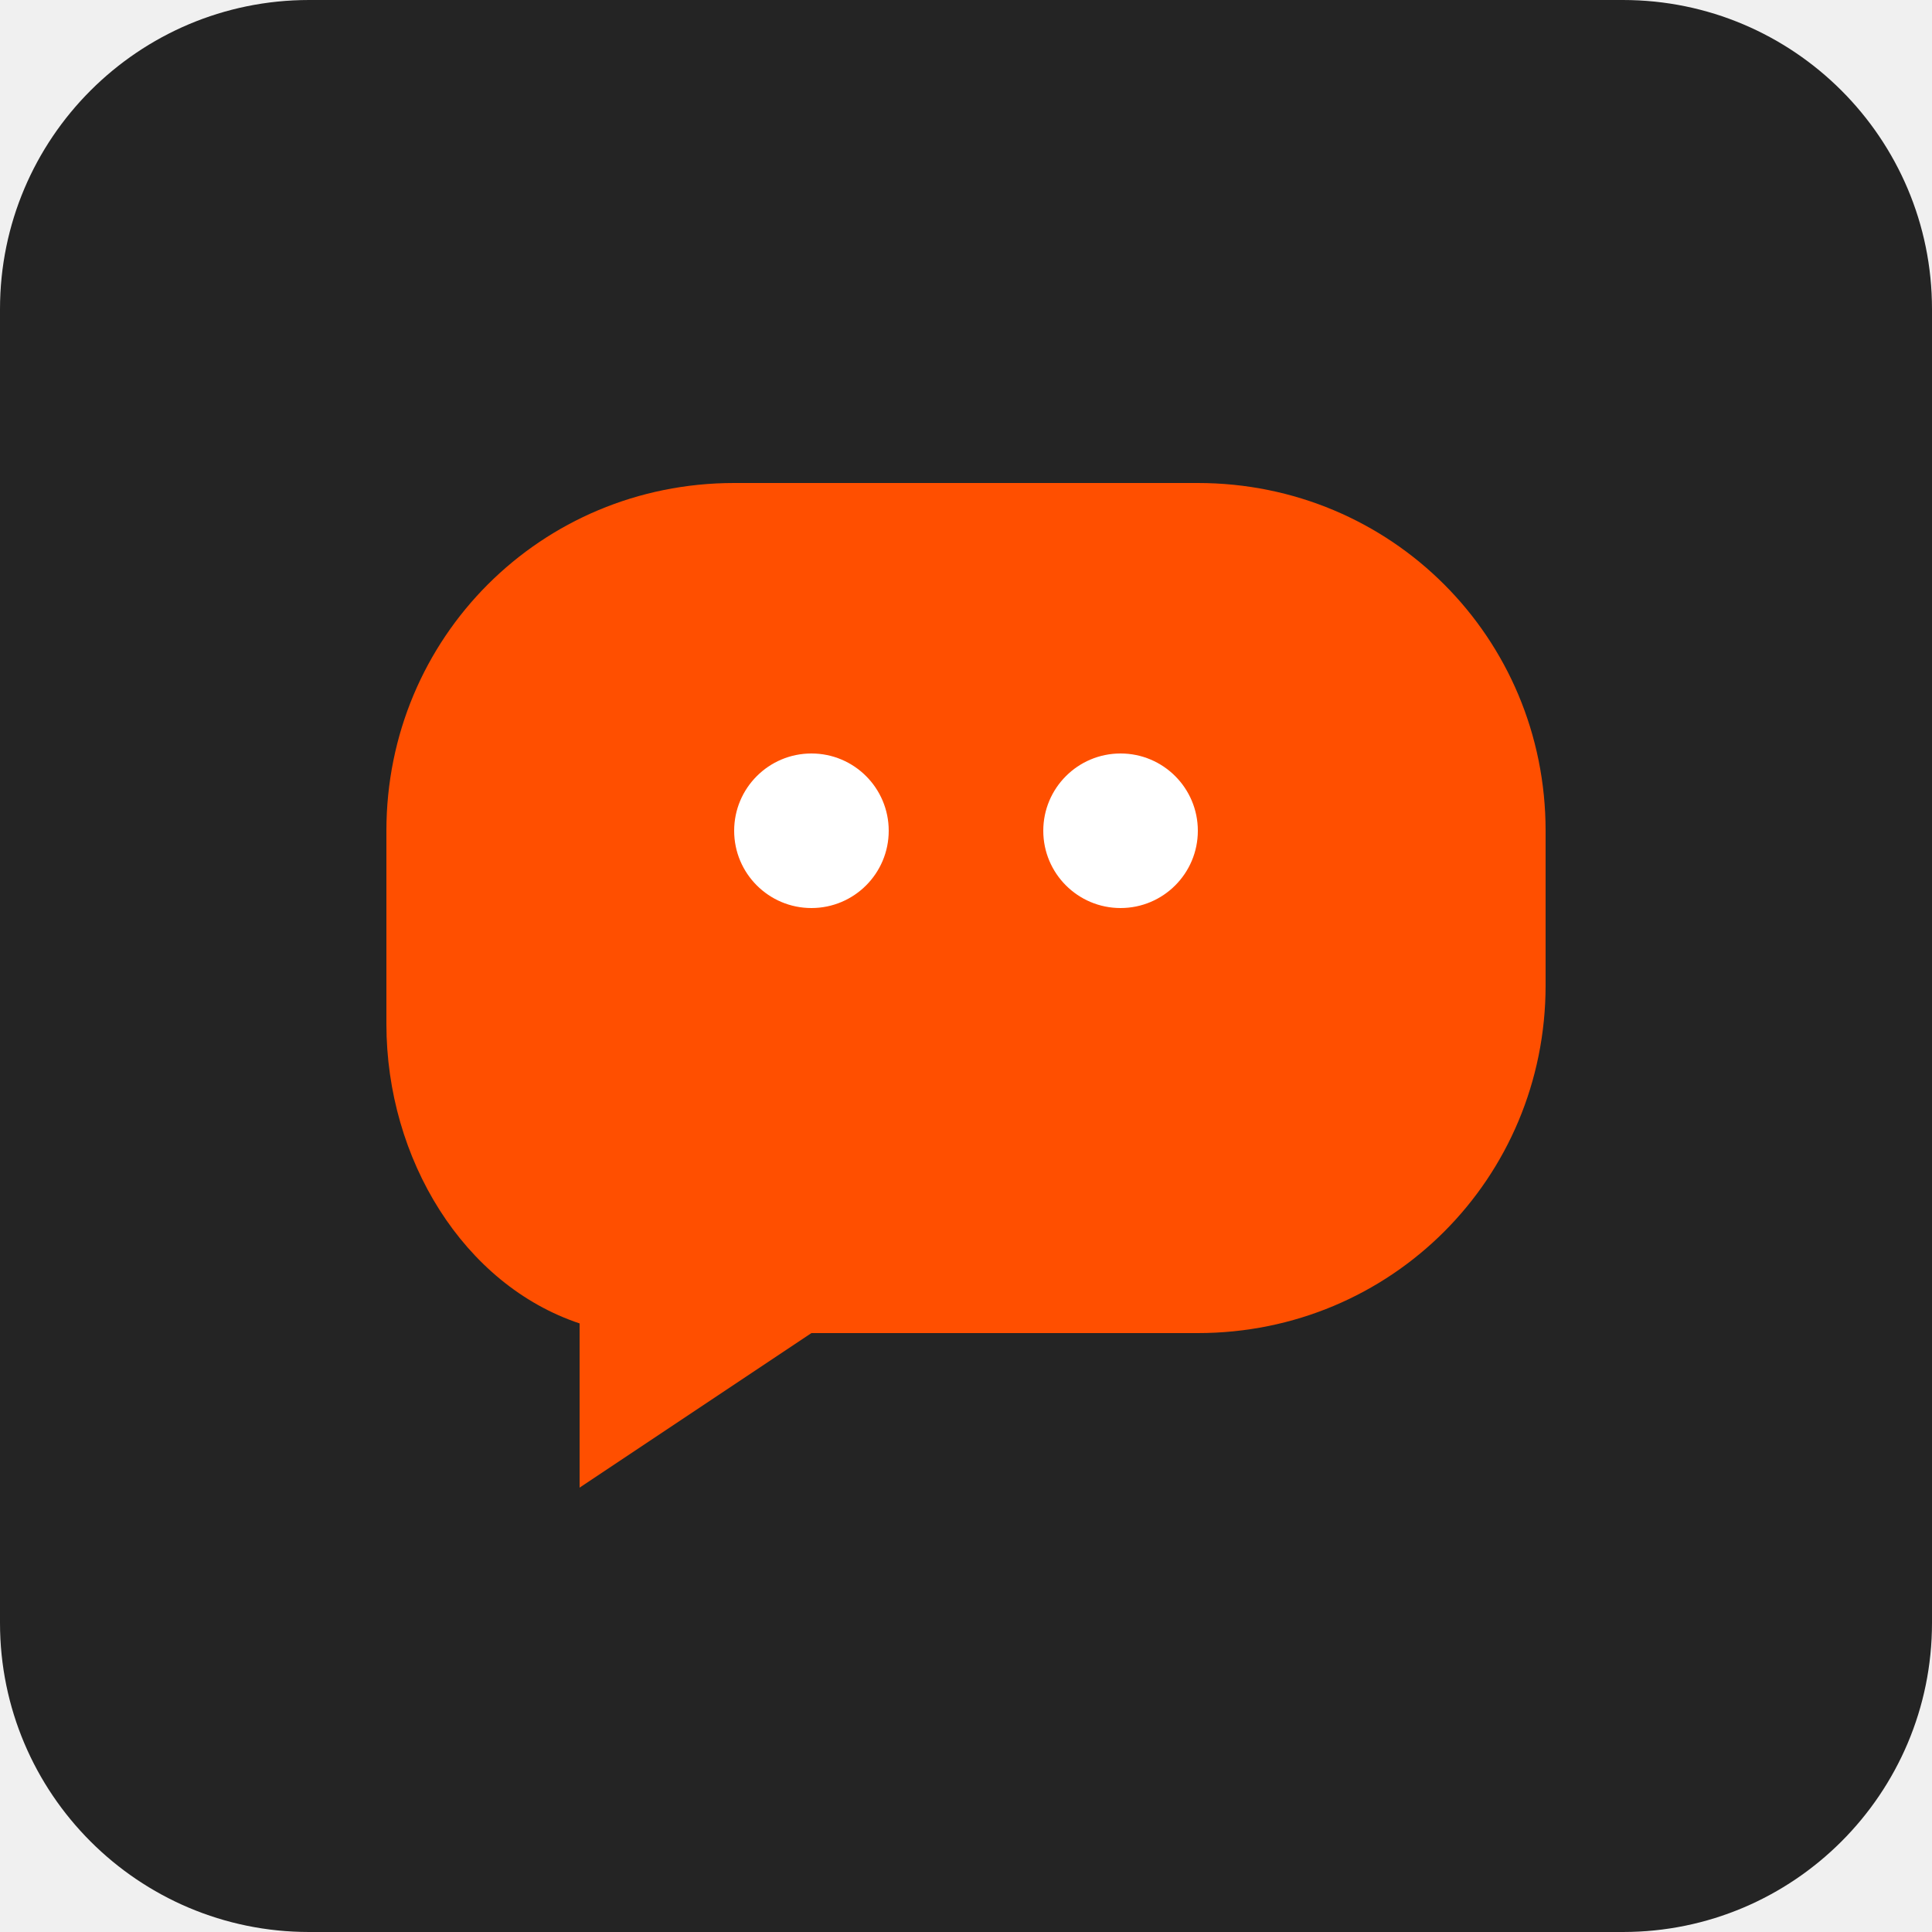
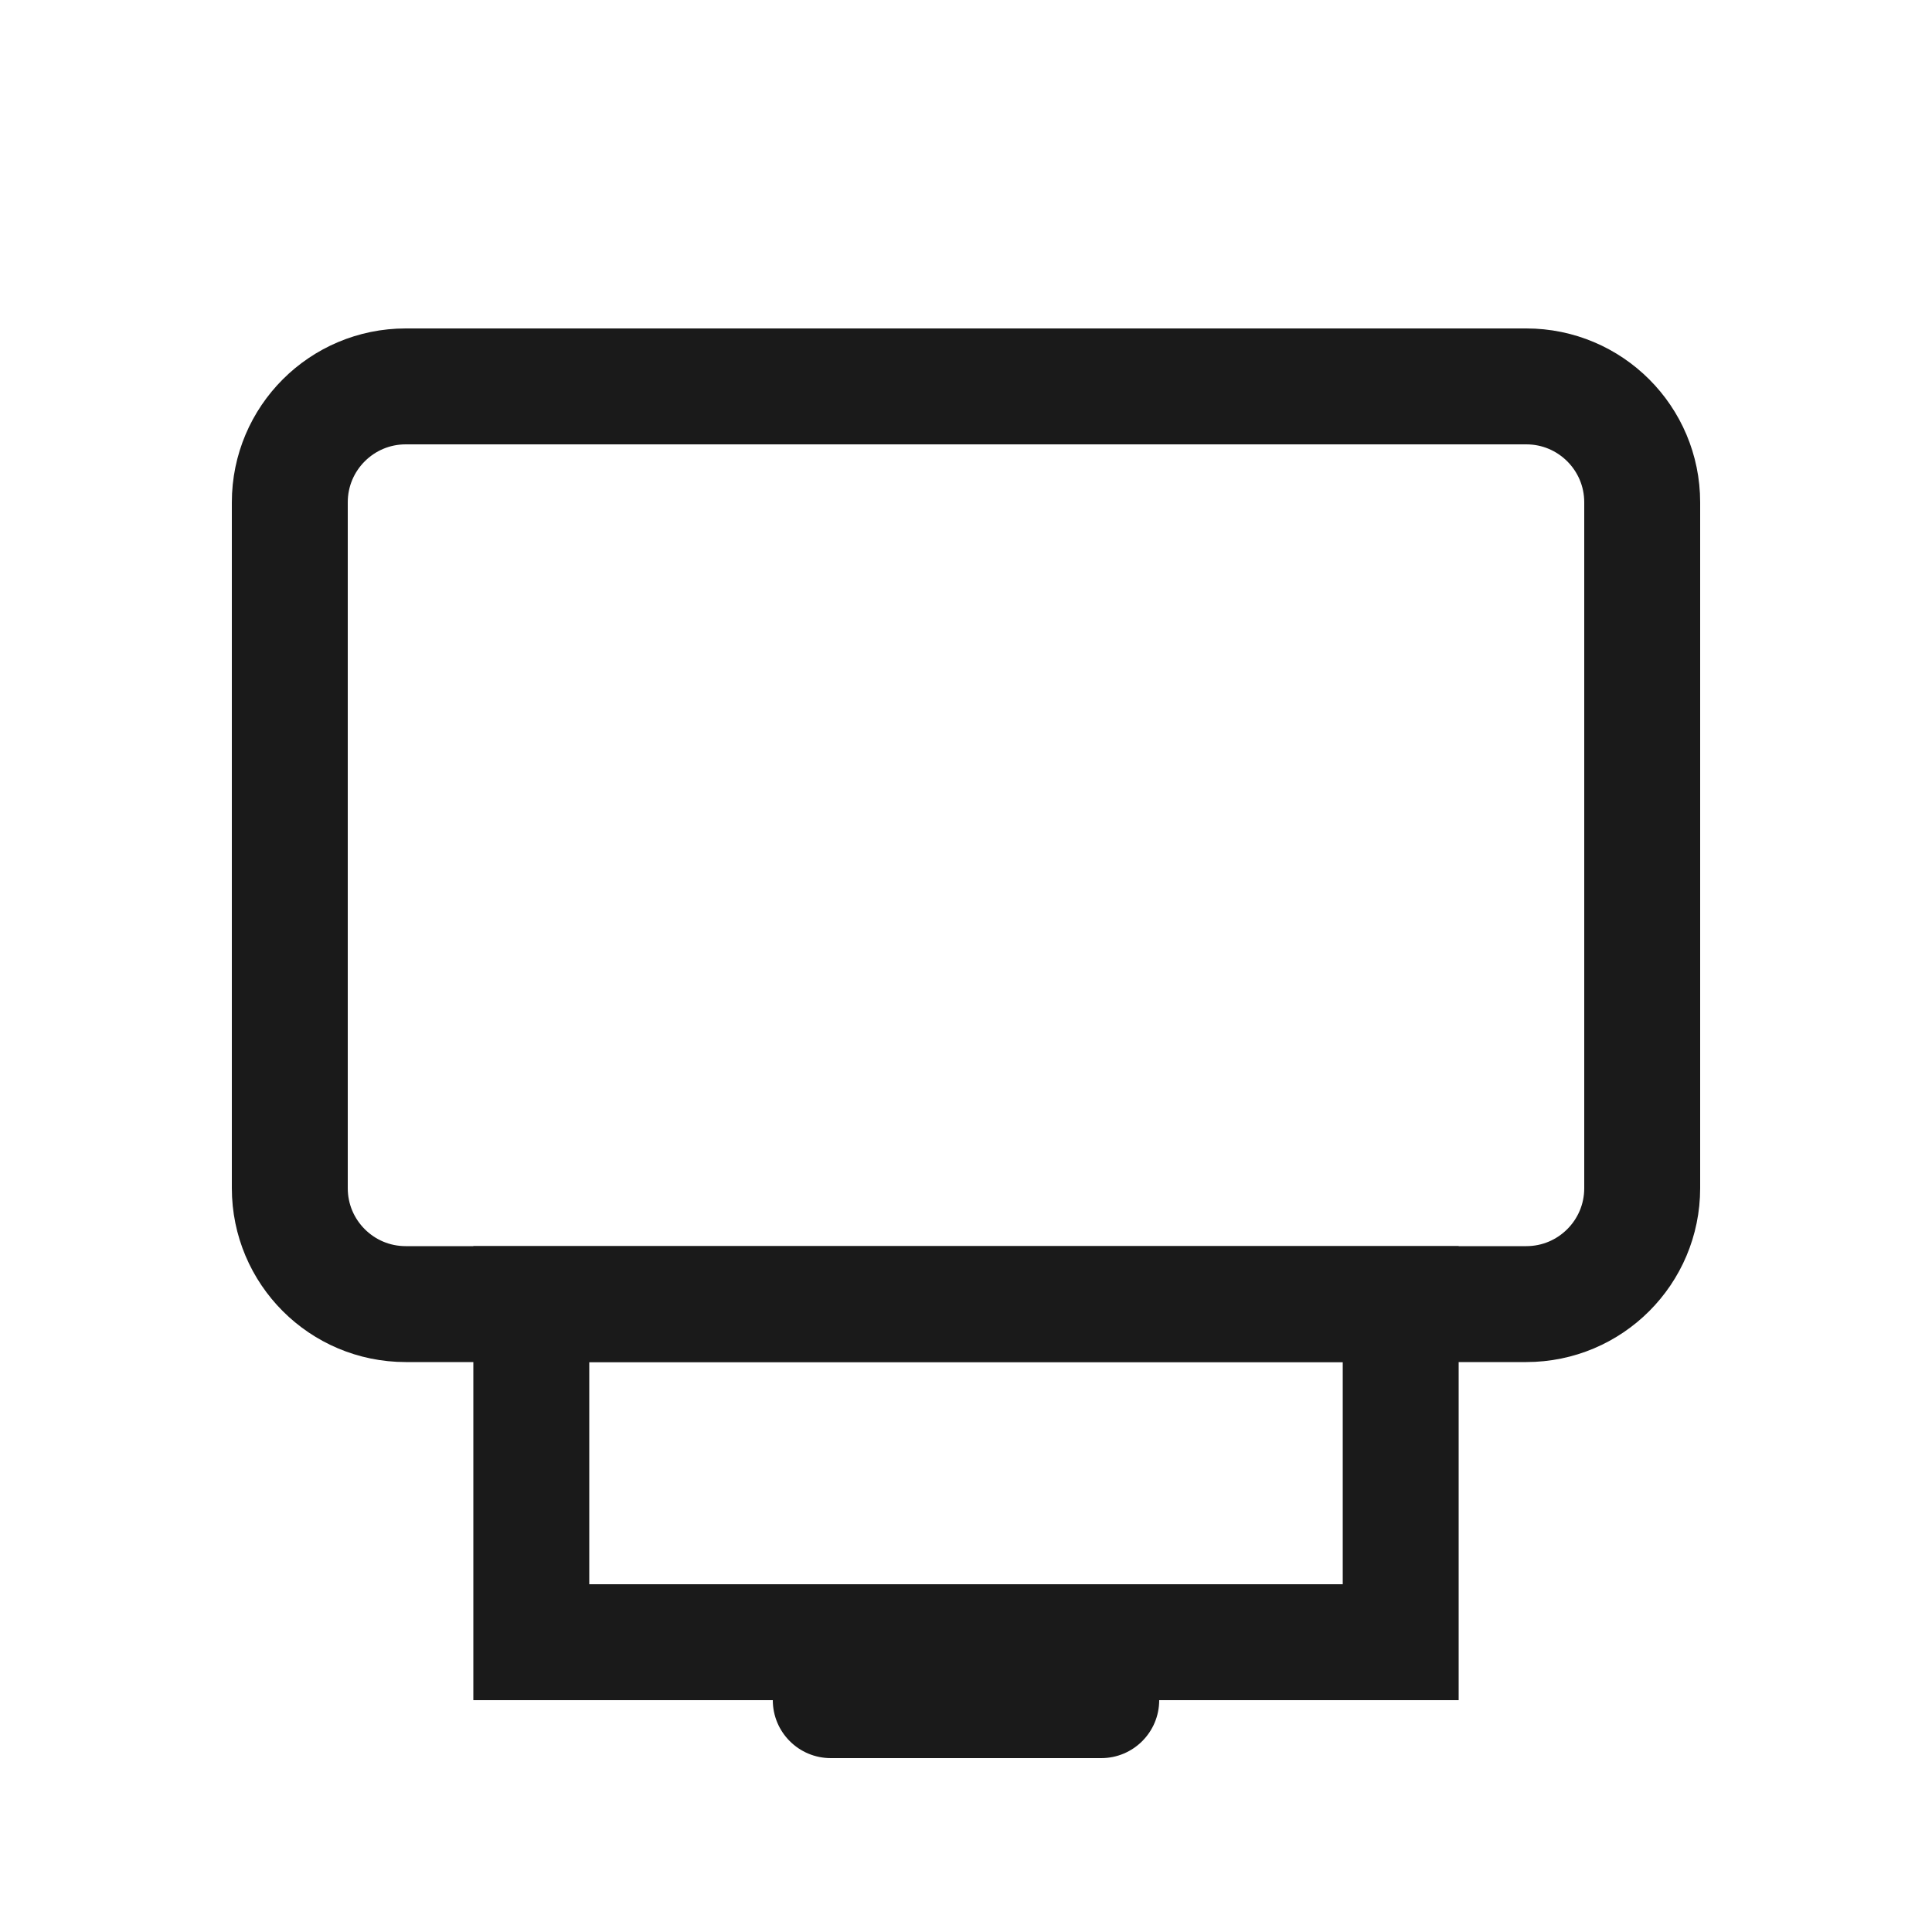
- <svg xmlns="http://www.w3.org/2000/svg" viewBox="0 0 100 100">
-   <rect width="100" height="100" rx="16" fill="#242424" />
-   <g transform="translate(20,25)">
-     <path d="M0 18C0 8 8 0 18 0h24c10 0 18 8 18 18v8c0 10-8 18-18 18H22l-12 8v-8.5C4 41.5 0 35 0 28V18z" fill="#FF4F00" />
-     <circle cx="22" cy="18" r="4" fill="white" />
-     <circle cx="38" cy="18" r="4" fill="white" />
+ <svg xmlns="http://www.w3.org/2000/svg" viewBox="0 0 200 200">
+   <rect width="200" height="200" fill="white" rx="0" />
+   <g transform="translate(30,40)">
+     <rect x="0" y="0" width="140" height="95" rx="12" fill="none" stroke="#1a1a1a" stroke-width="12" />
+     <rect x="25" y="95" width="90" height="35" rx="0" fill="none" stroke="#1a1a1a" stroke-width="12" />
+     <rect x="50" y="130" width="40" height="12" rx="6" fill="#1a1a1a" />
  </g>
</svg>
